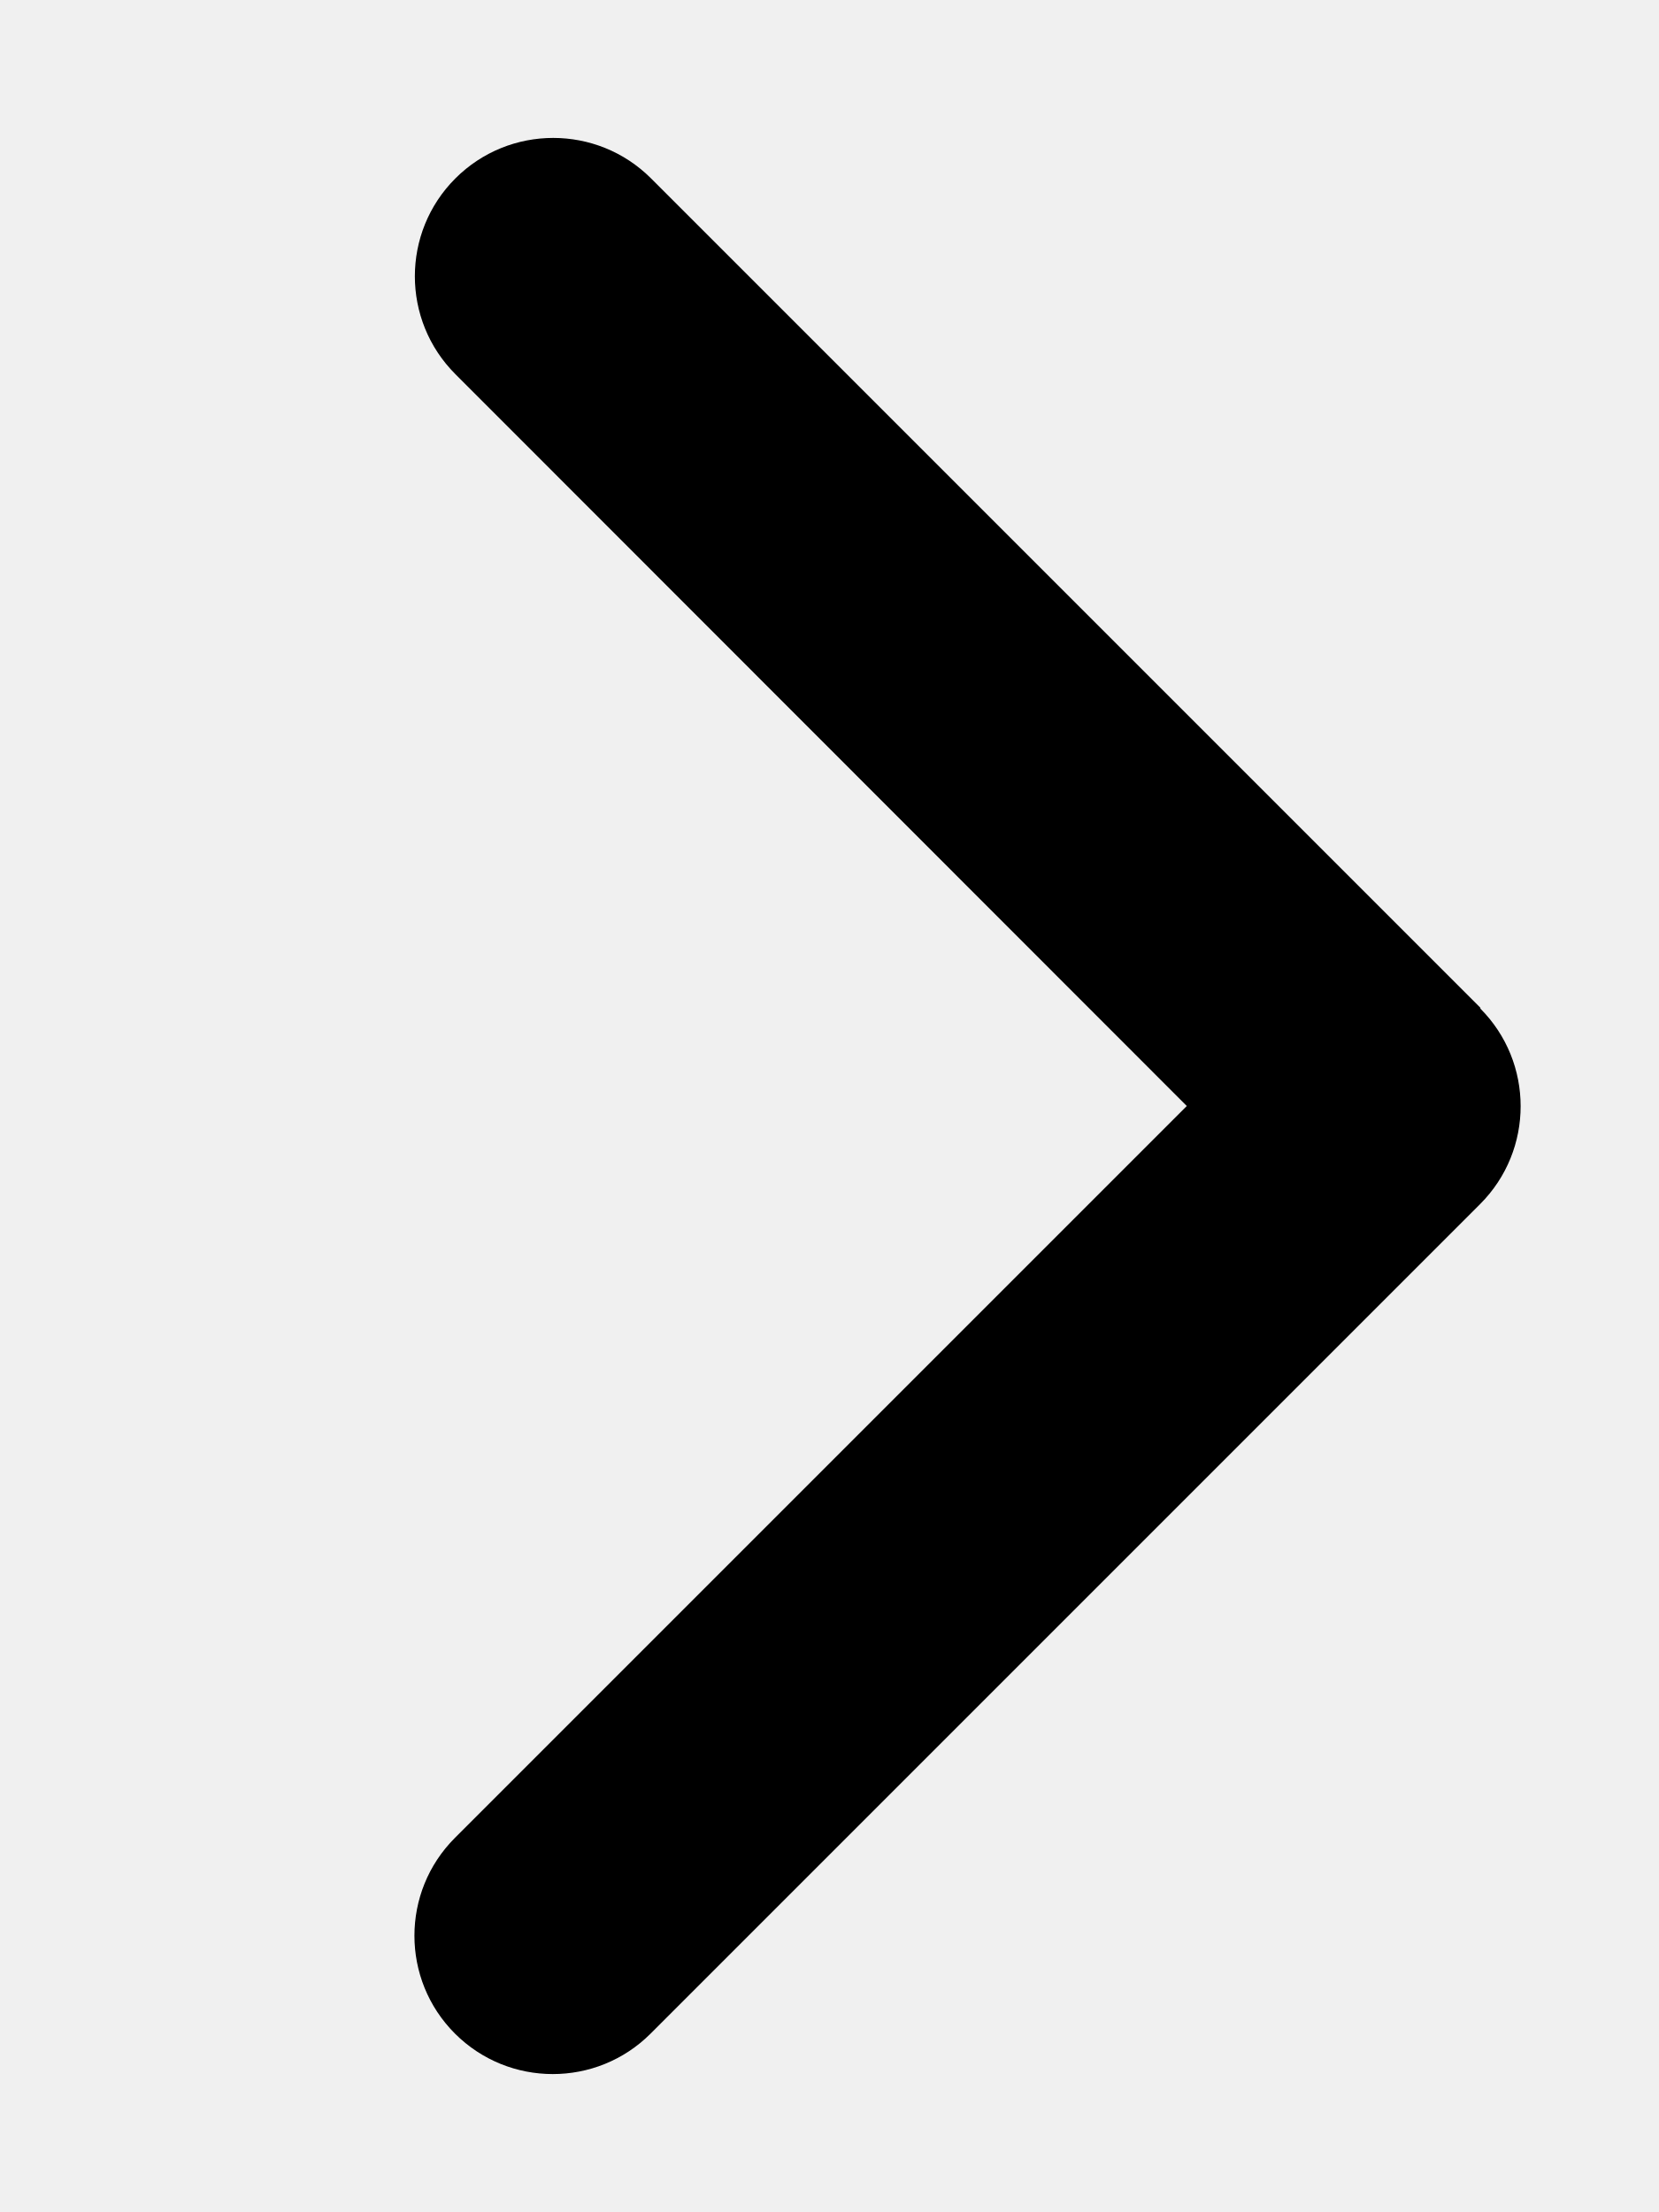
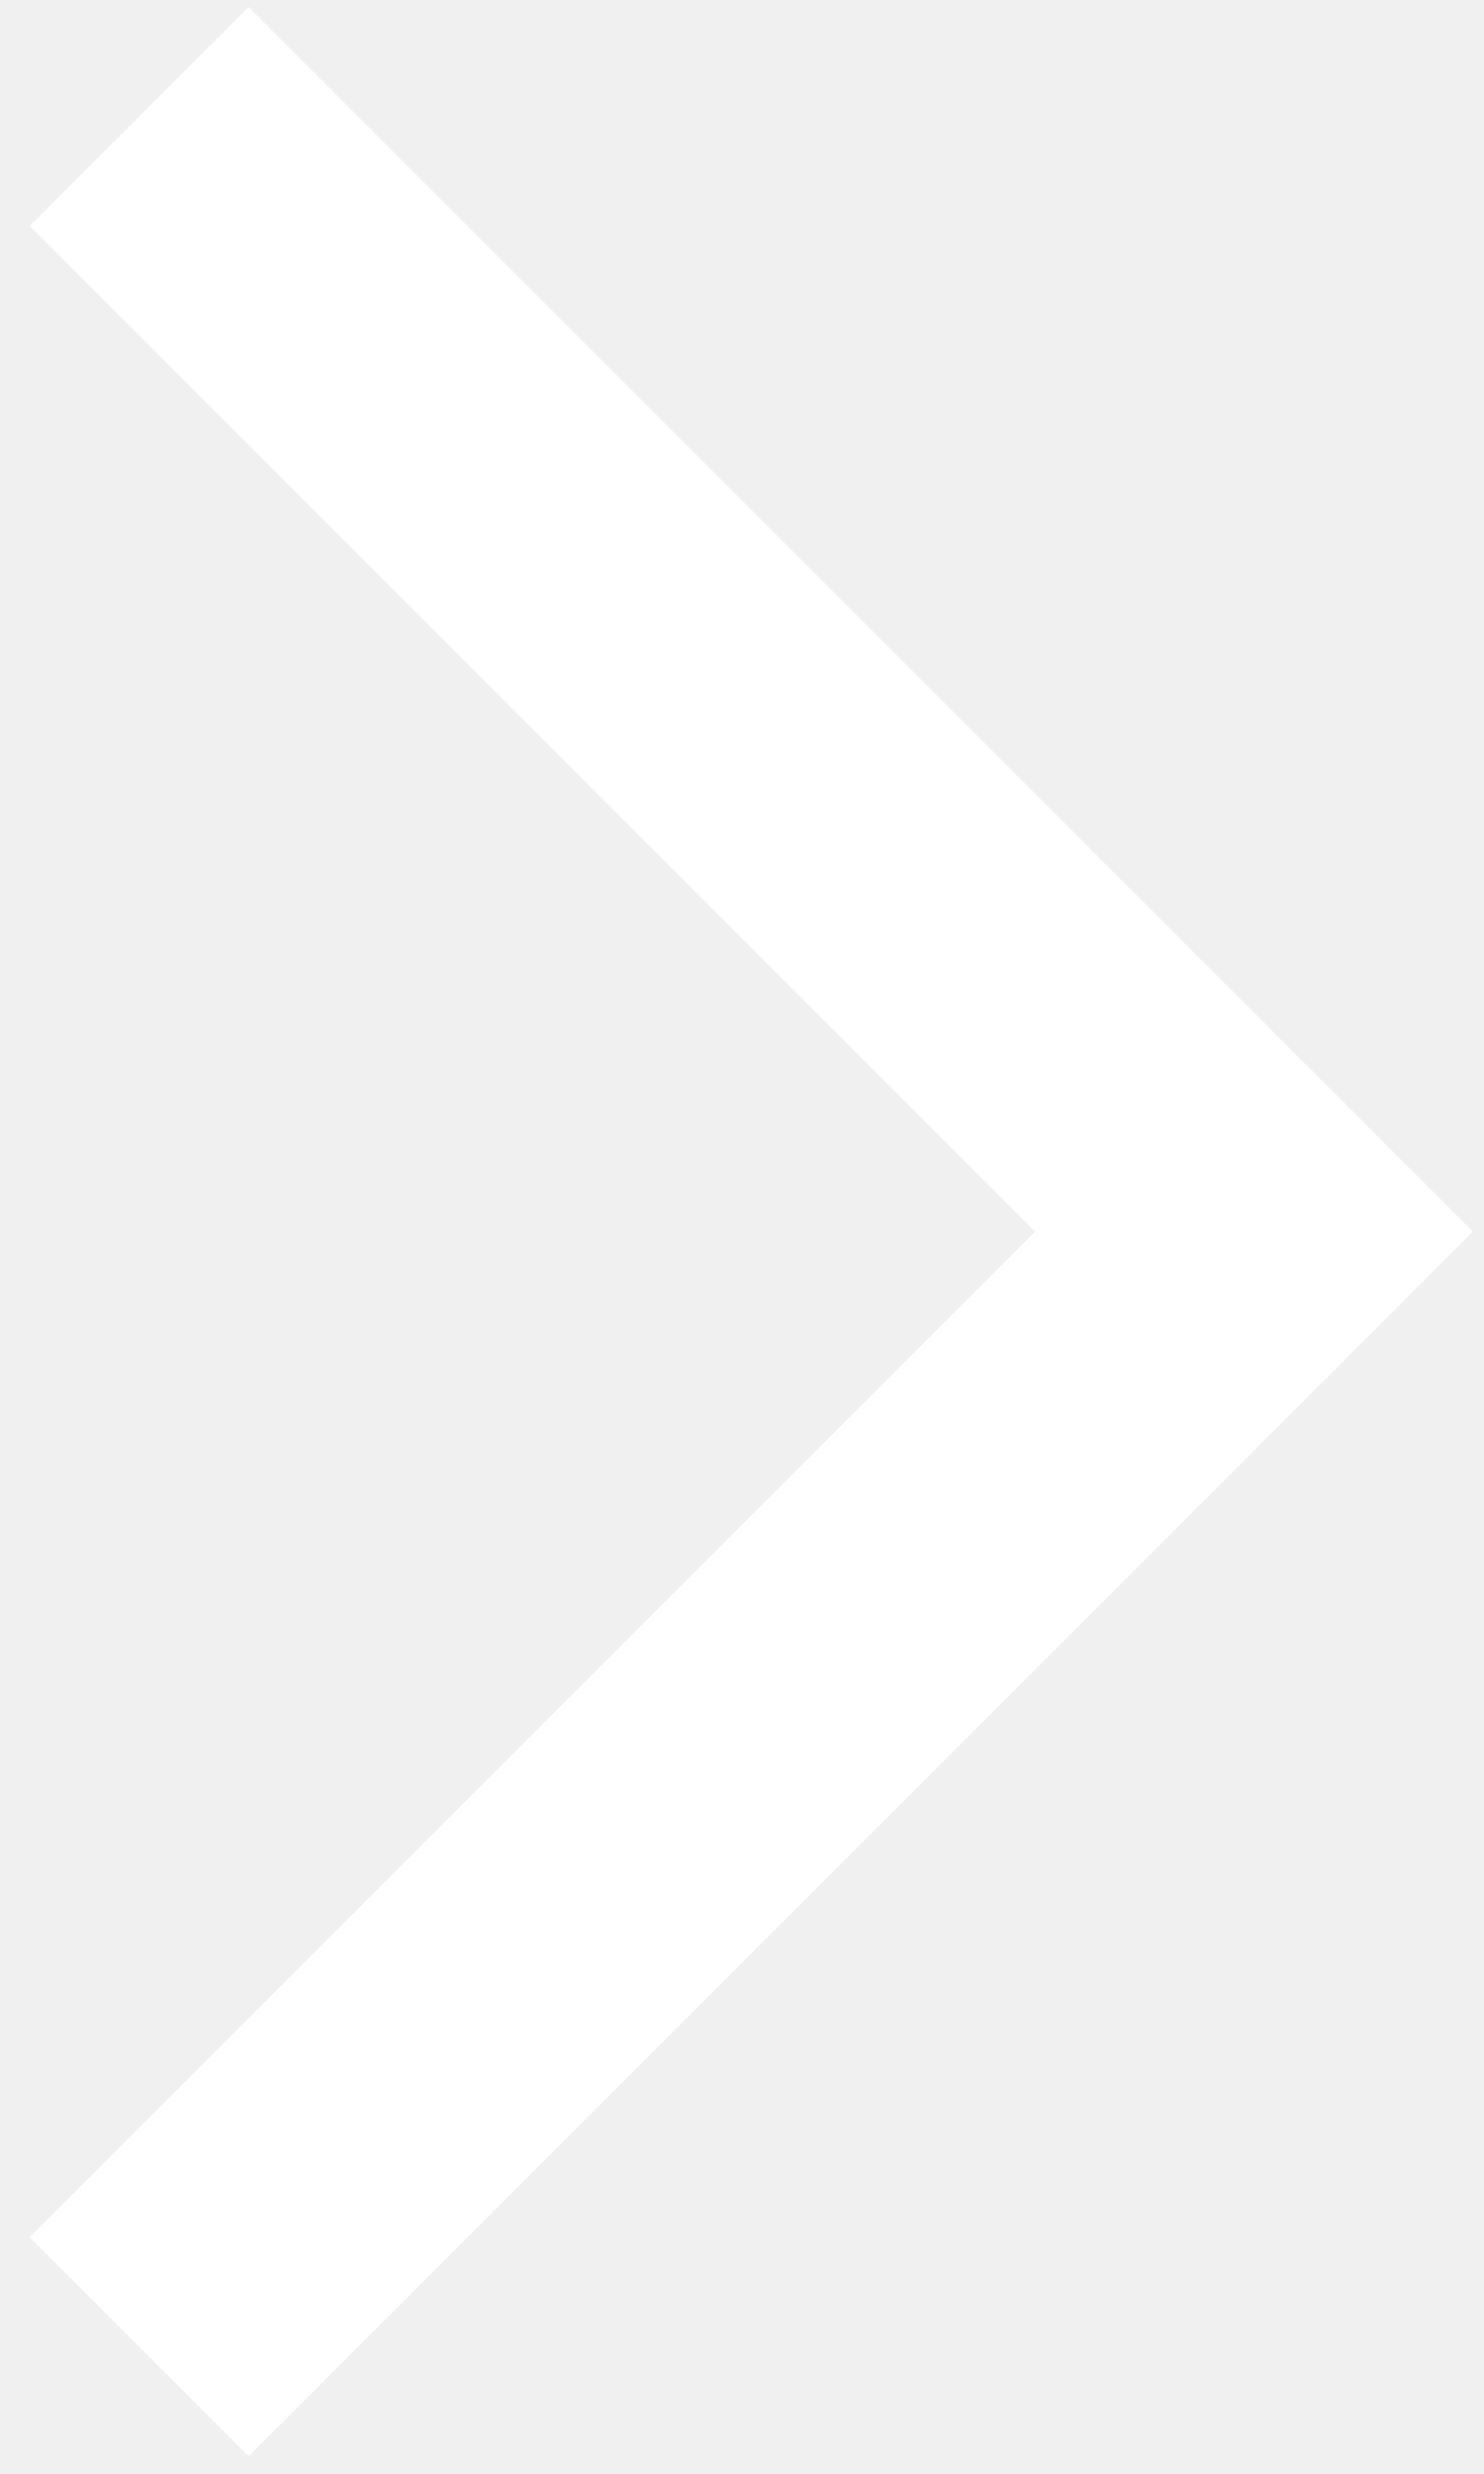
- <svg xmlns="http://www.w3.org/2000/svg" viewBox="0 0 384 512">
-   <path d="M342.6 233.4c12.5 12.5 12.5 32.8 0 45.3l-192 192c-12.5 12.5-32.8 12.5-45.3 0s-12.5-32.8 0-45.3L274.7 256 105.4 86.6c-12.5-12.5-12.5-32.8 0-45.3s32.8-12.5 45.3 0l192 192z" />
+ <svg xmlns="http://www.w3.org/2000/svg" width="48" height="80" viewBox="0 0 48 80" fill="none">
+   <path d="M0.96 72.346L8.04 79.426L47.64 39.826L8.04 0.226L0.96 7.306L33.48 39.826L0.96 72.346Z" fill="white" />
</svg>
